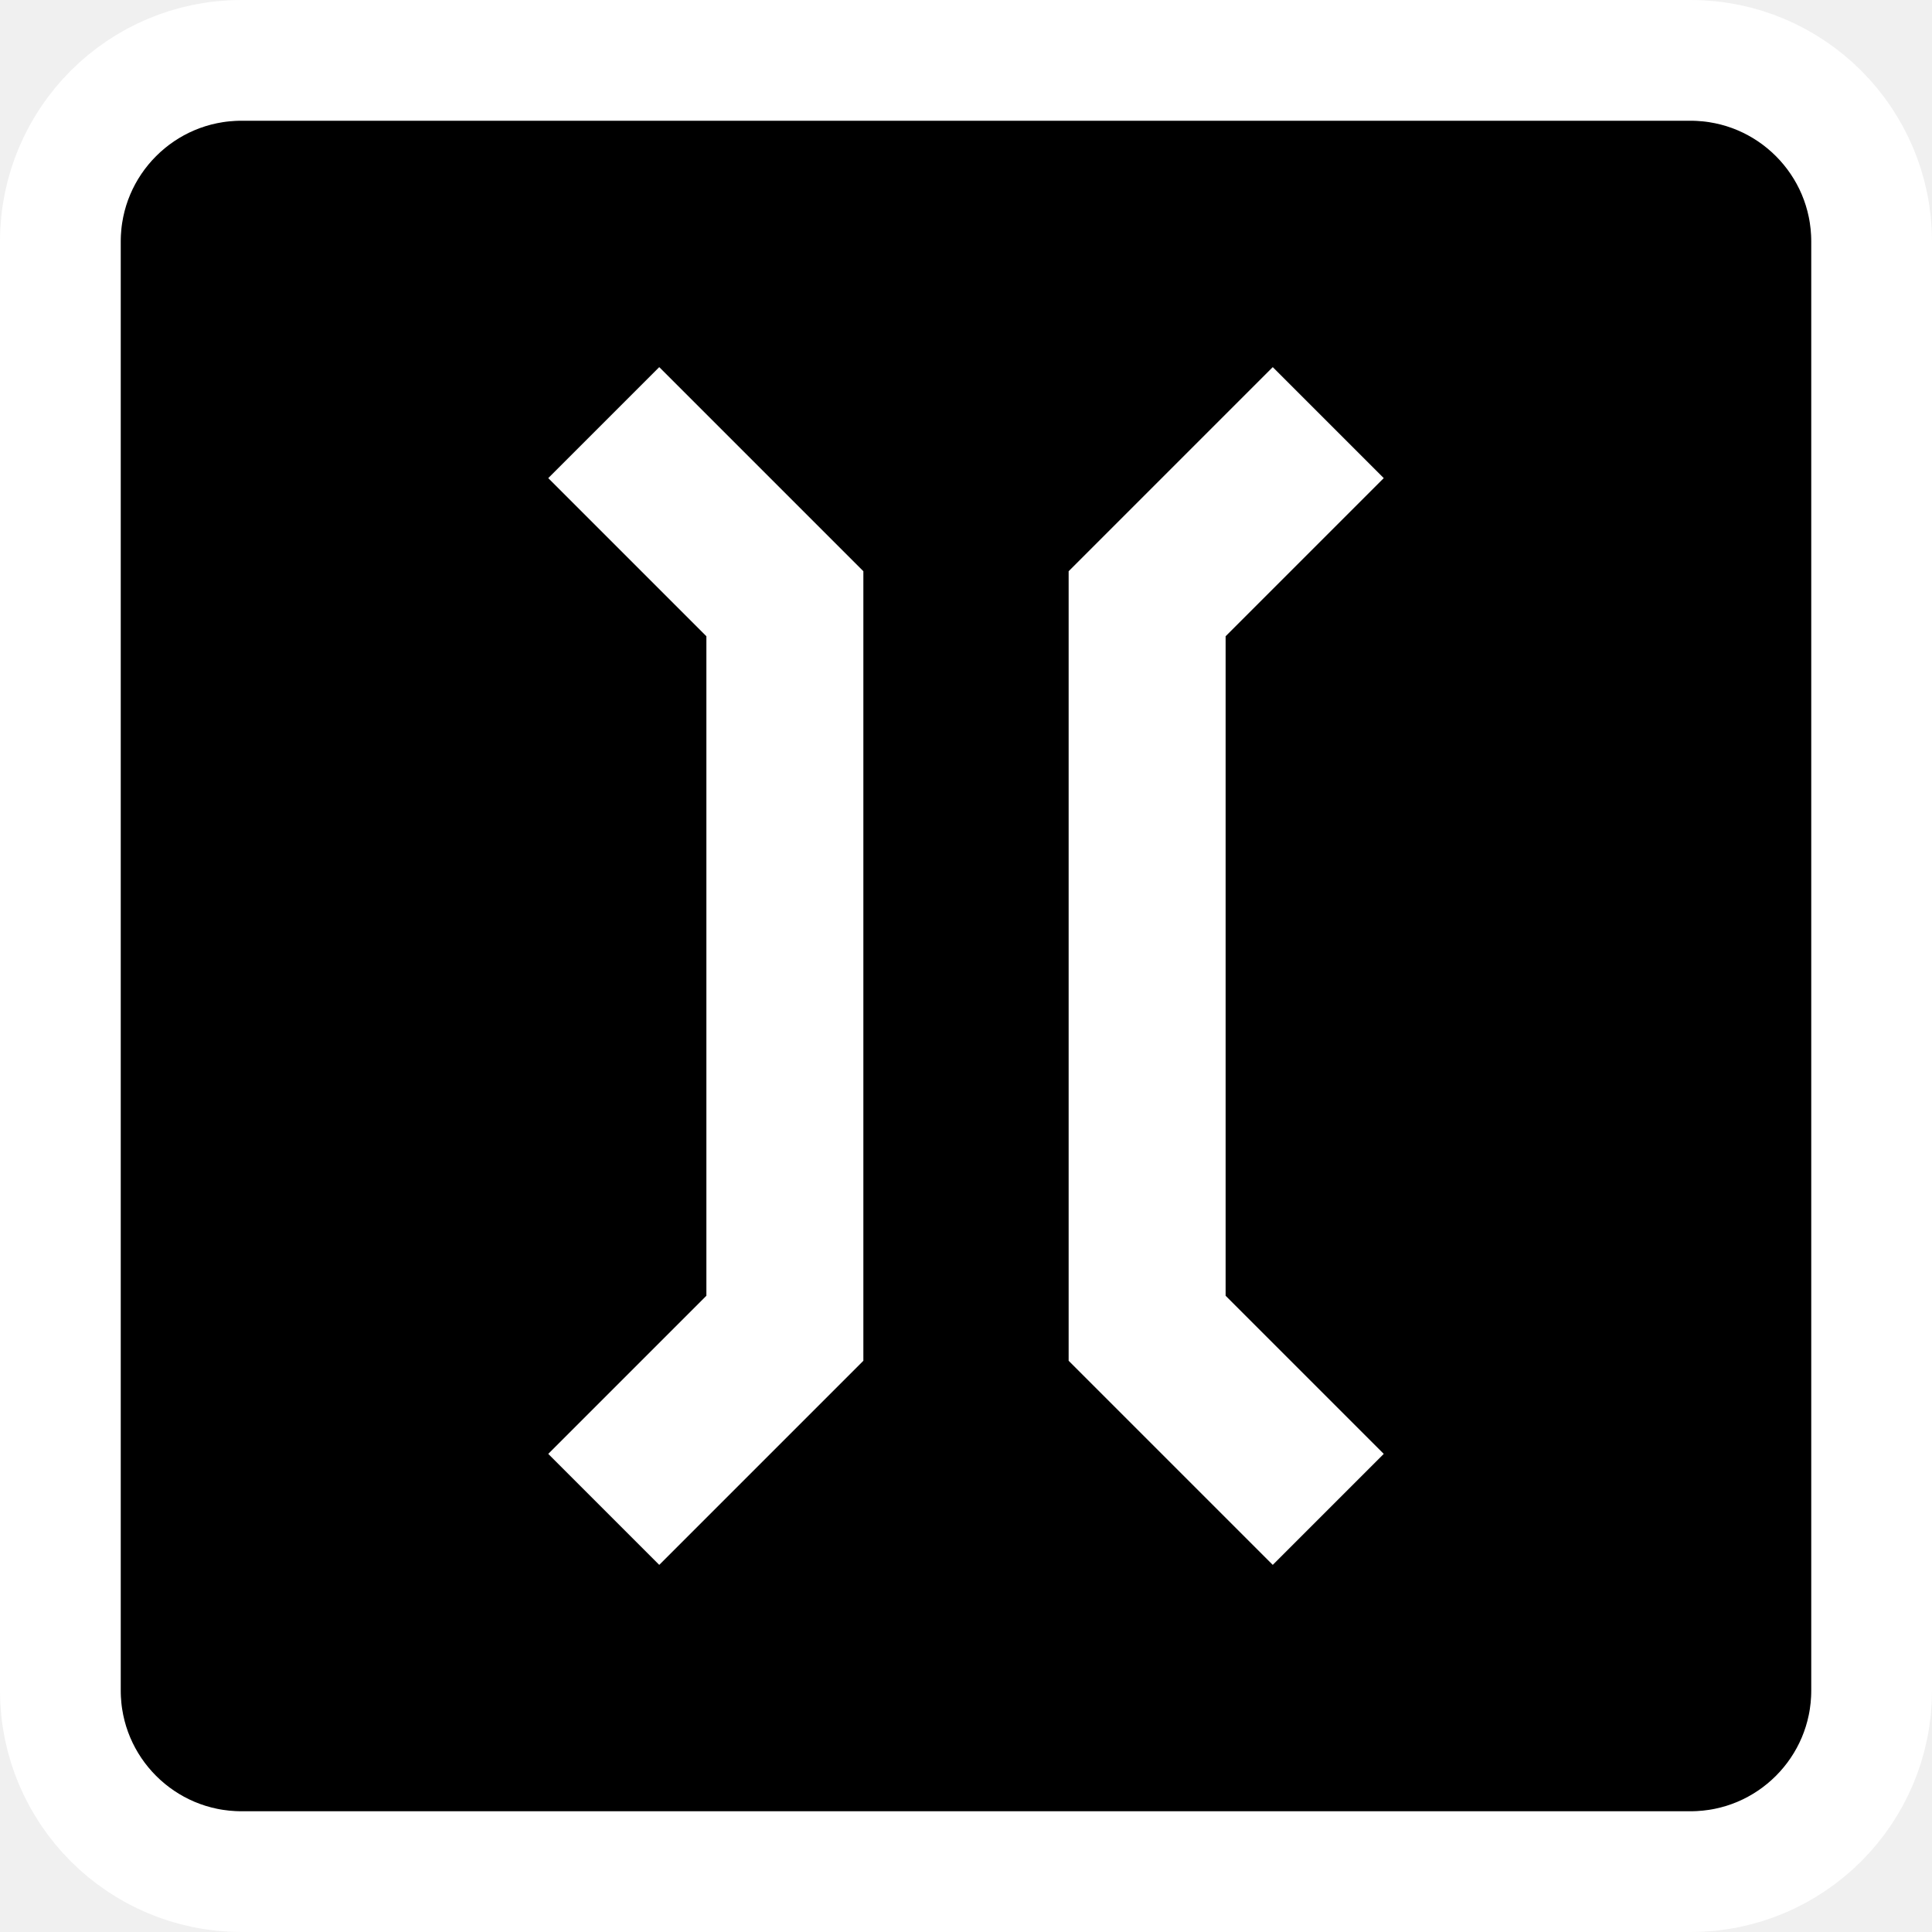
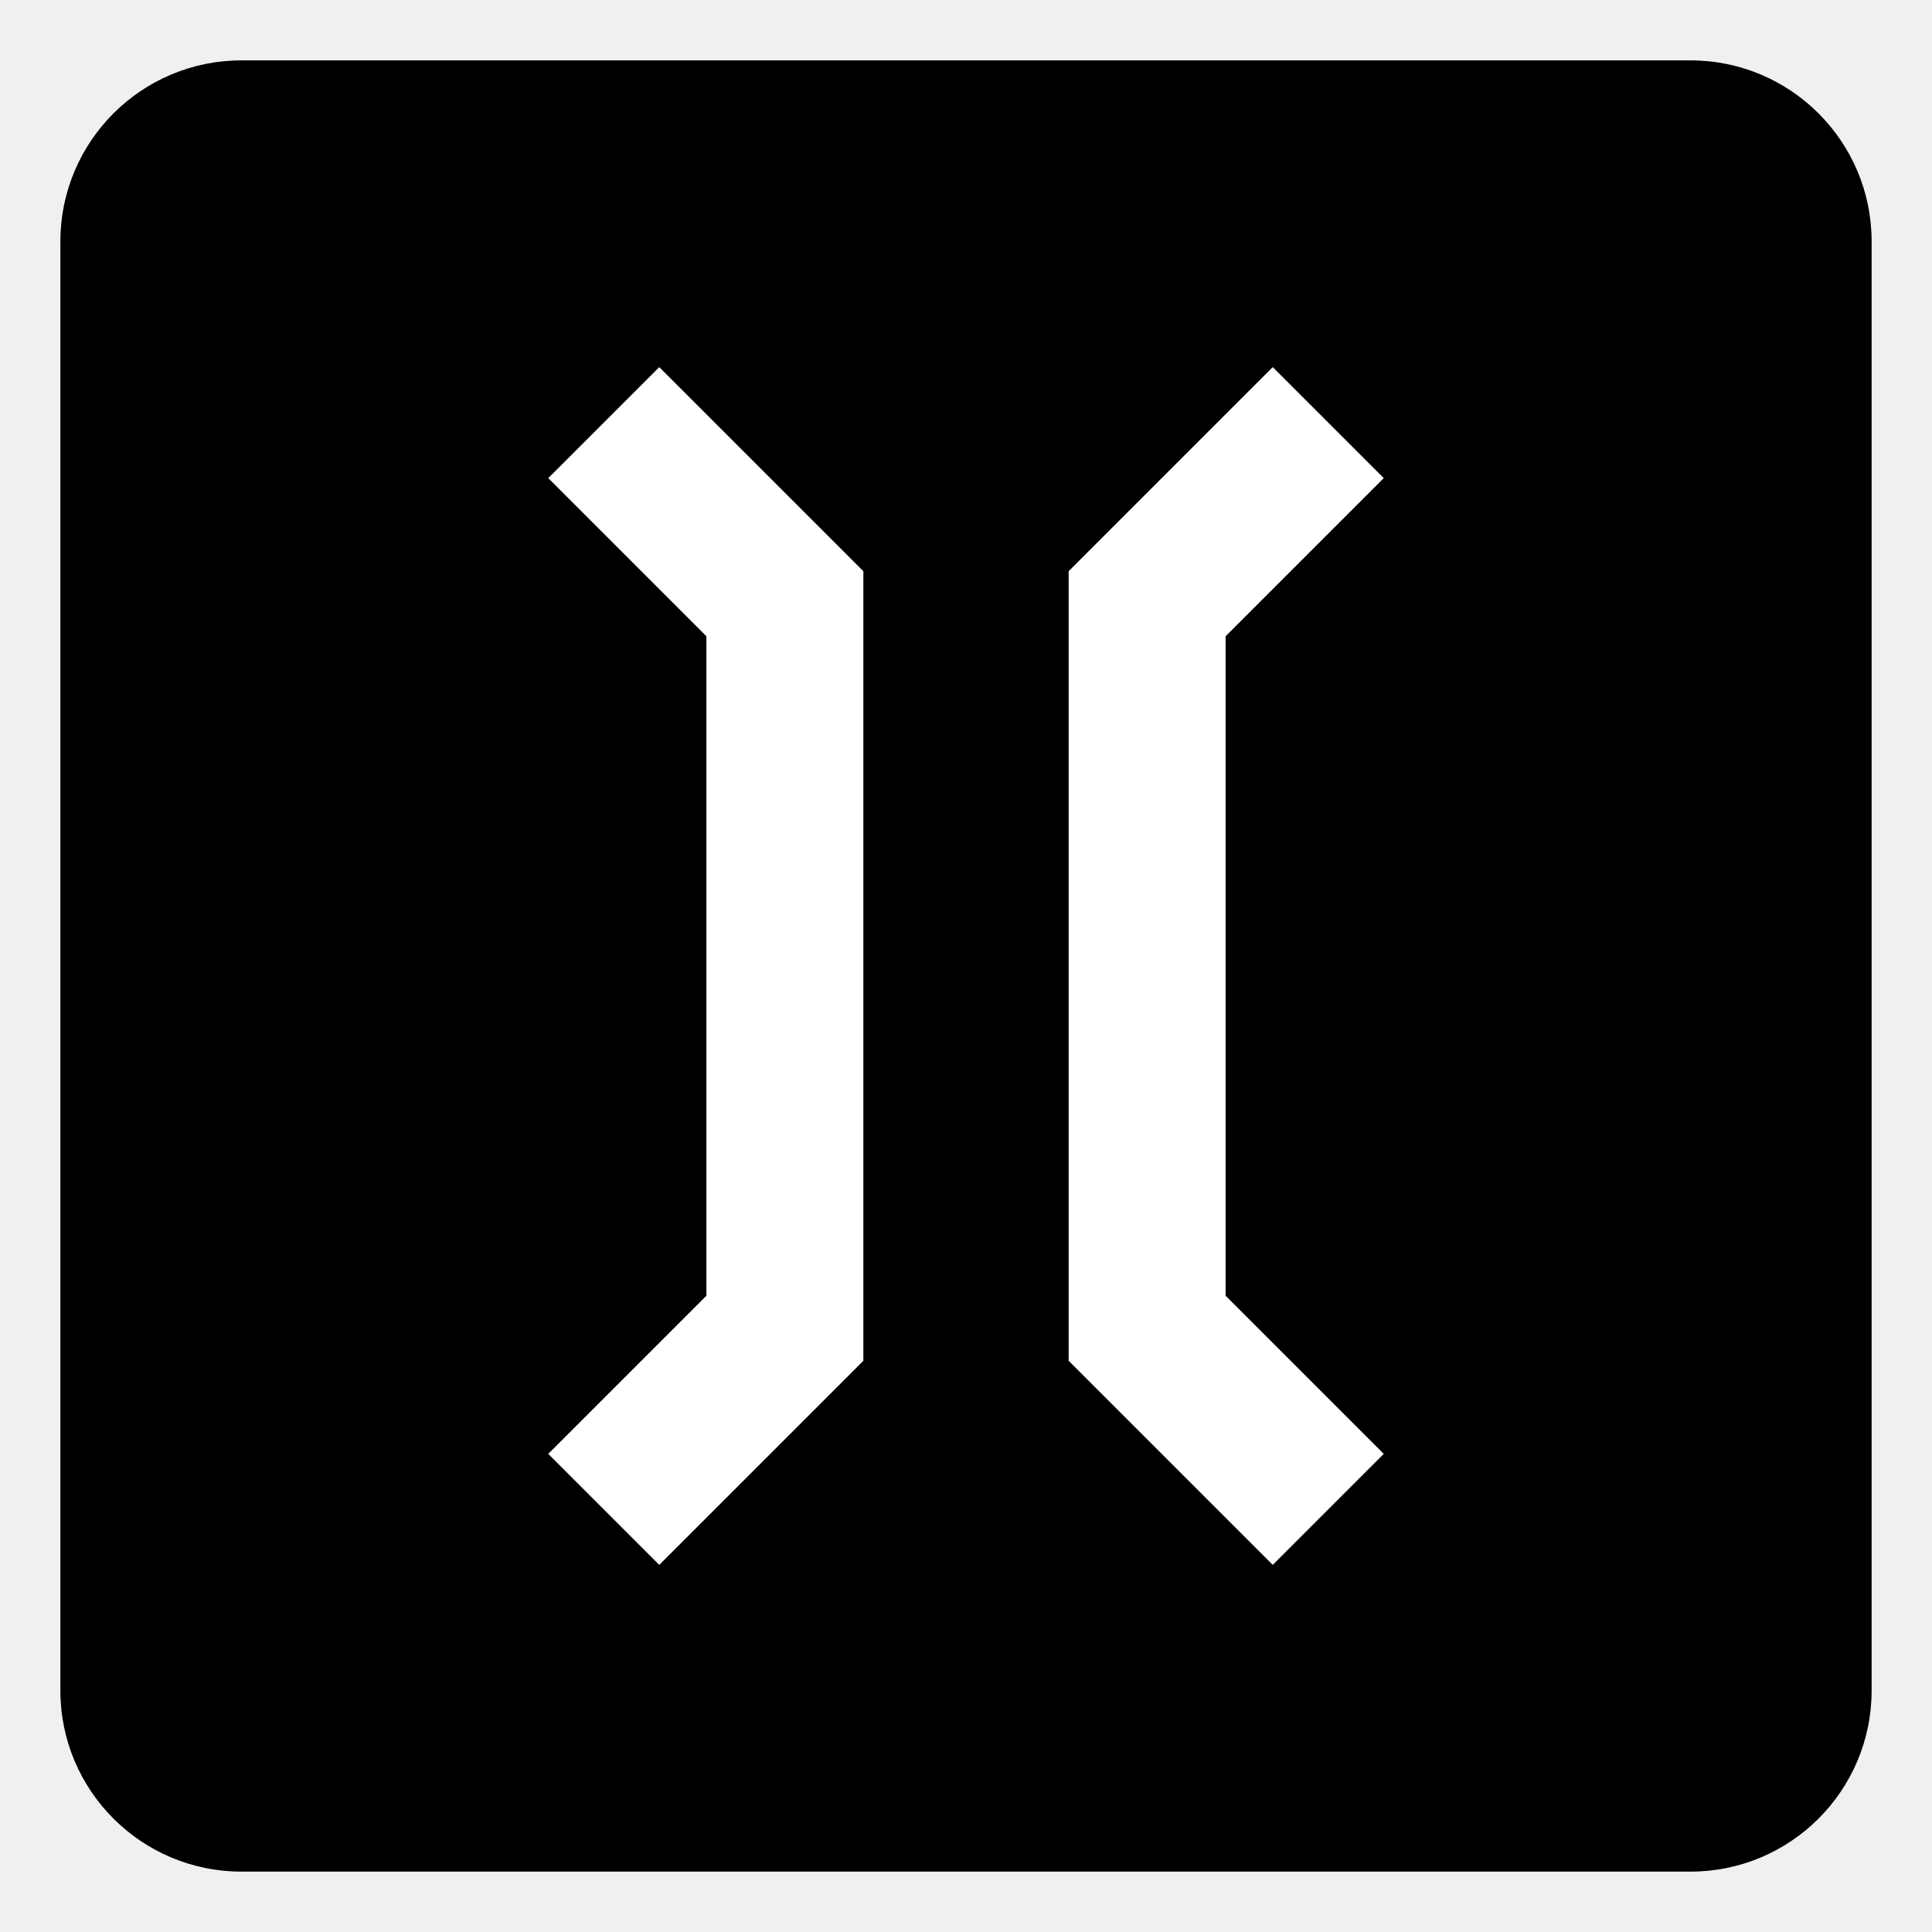
<svg xmlns="http://www.w3.org/2000/svg" width="16" height="16" viewBox="0 0 16 16" fill="none">
-   <rect x="0.5" y="0.5" width="15" height="15" rx="1.5" fill="black" stroke="white" />
+   <rect x="0.5" y="0.5" width="15" height="15" rx="1.5" fill="black" />
  <path d="M5 3.5L6.5 5V11L5 12.5M11 12.5L9.5 11V5L11 3.5" stroke="white" stroke-width="1.3" />
</svg>
